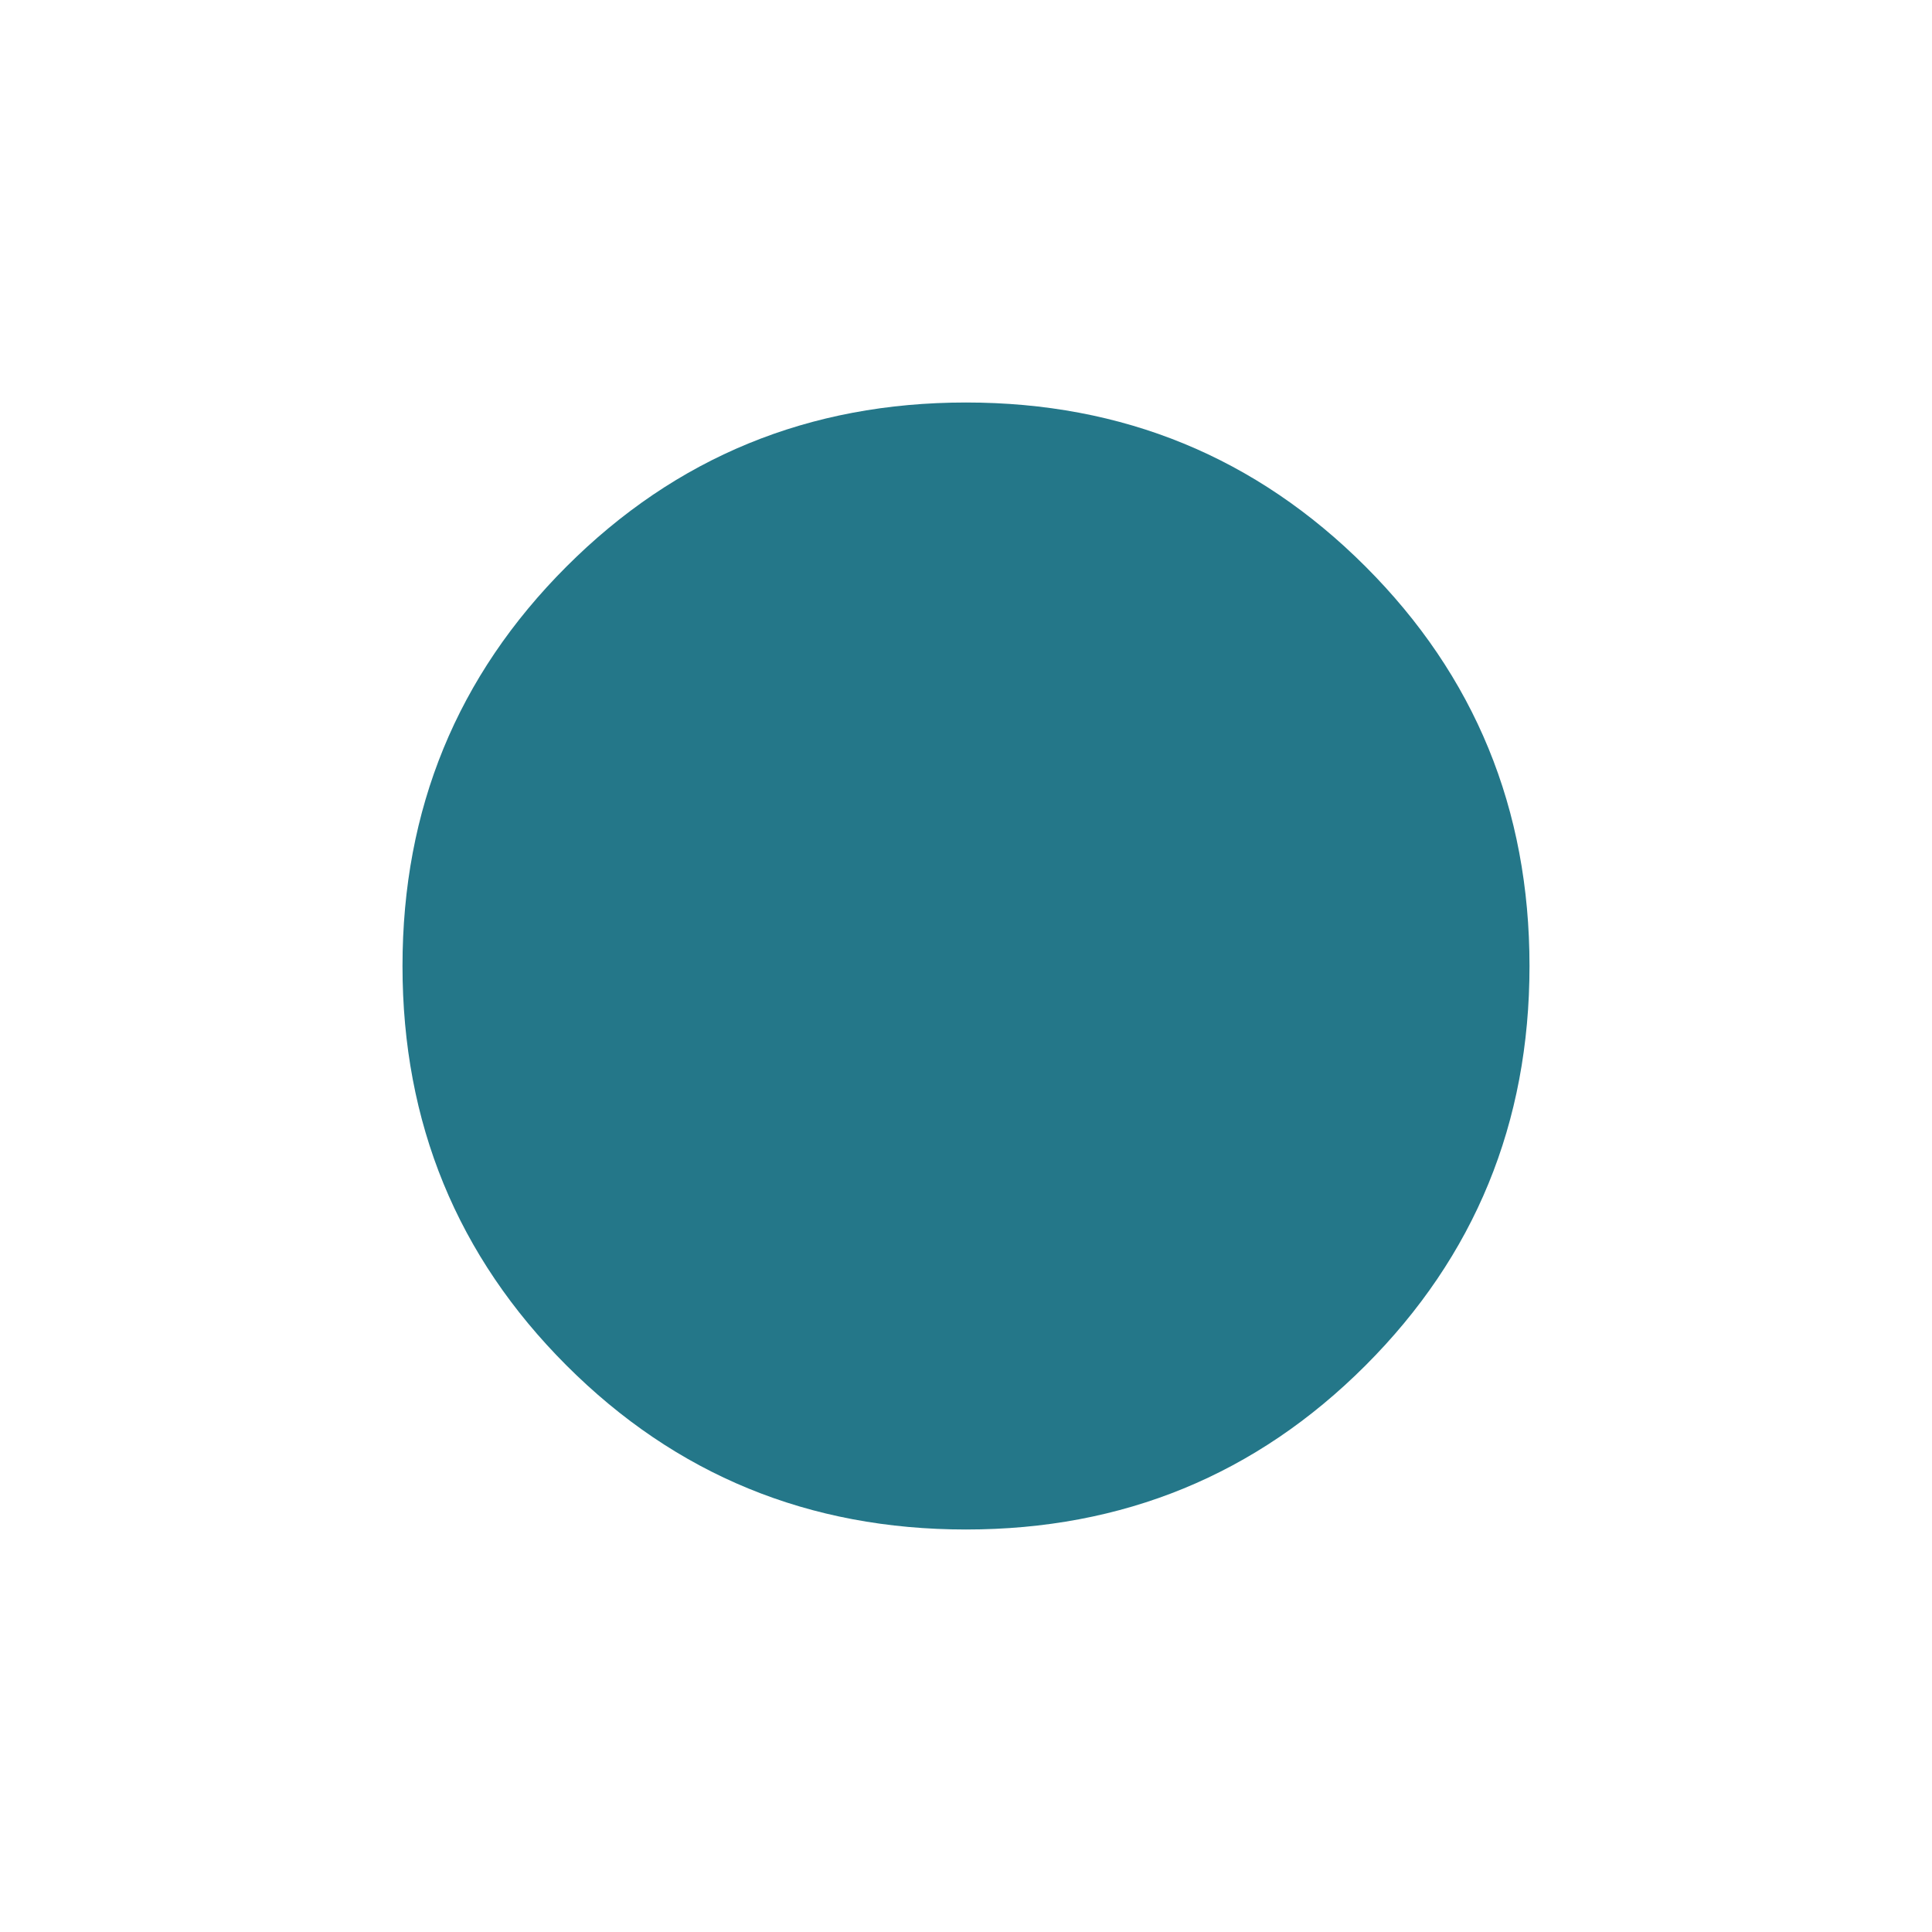
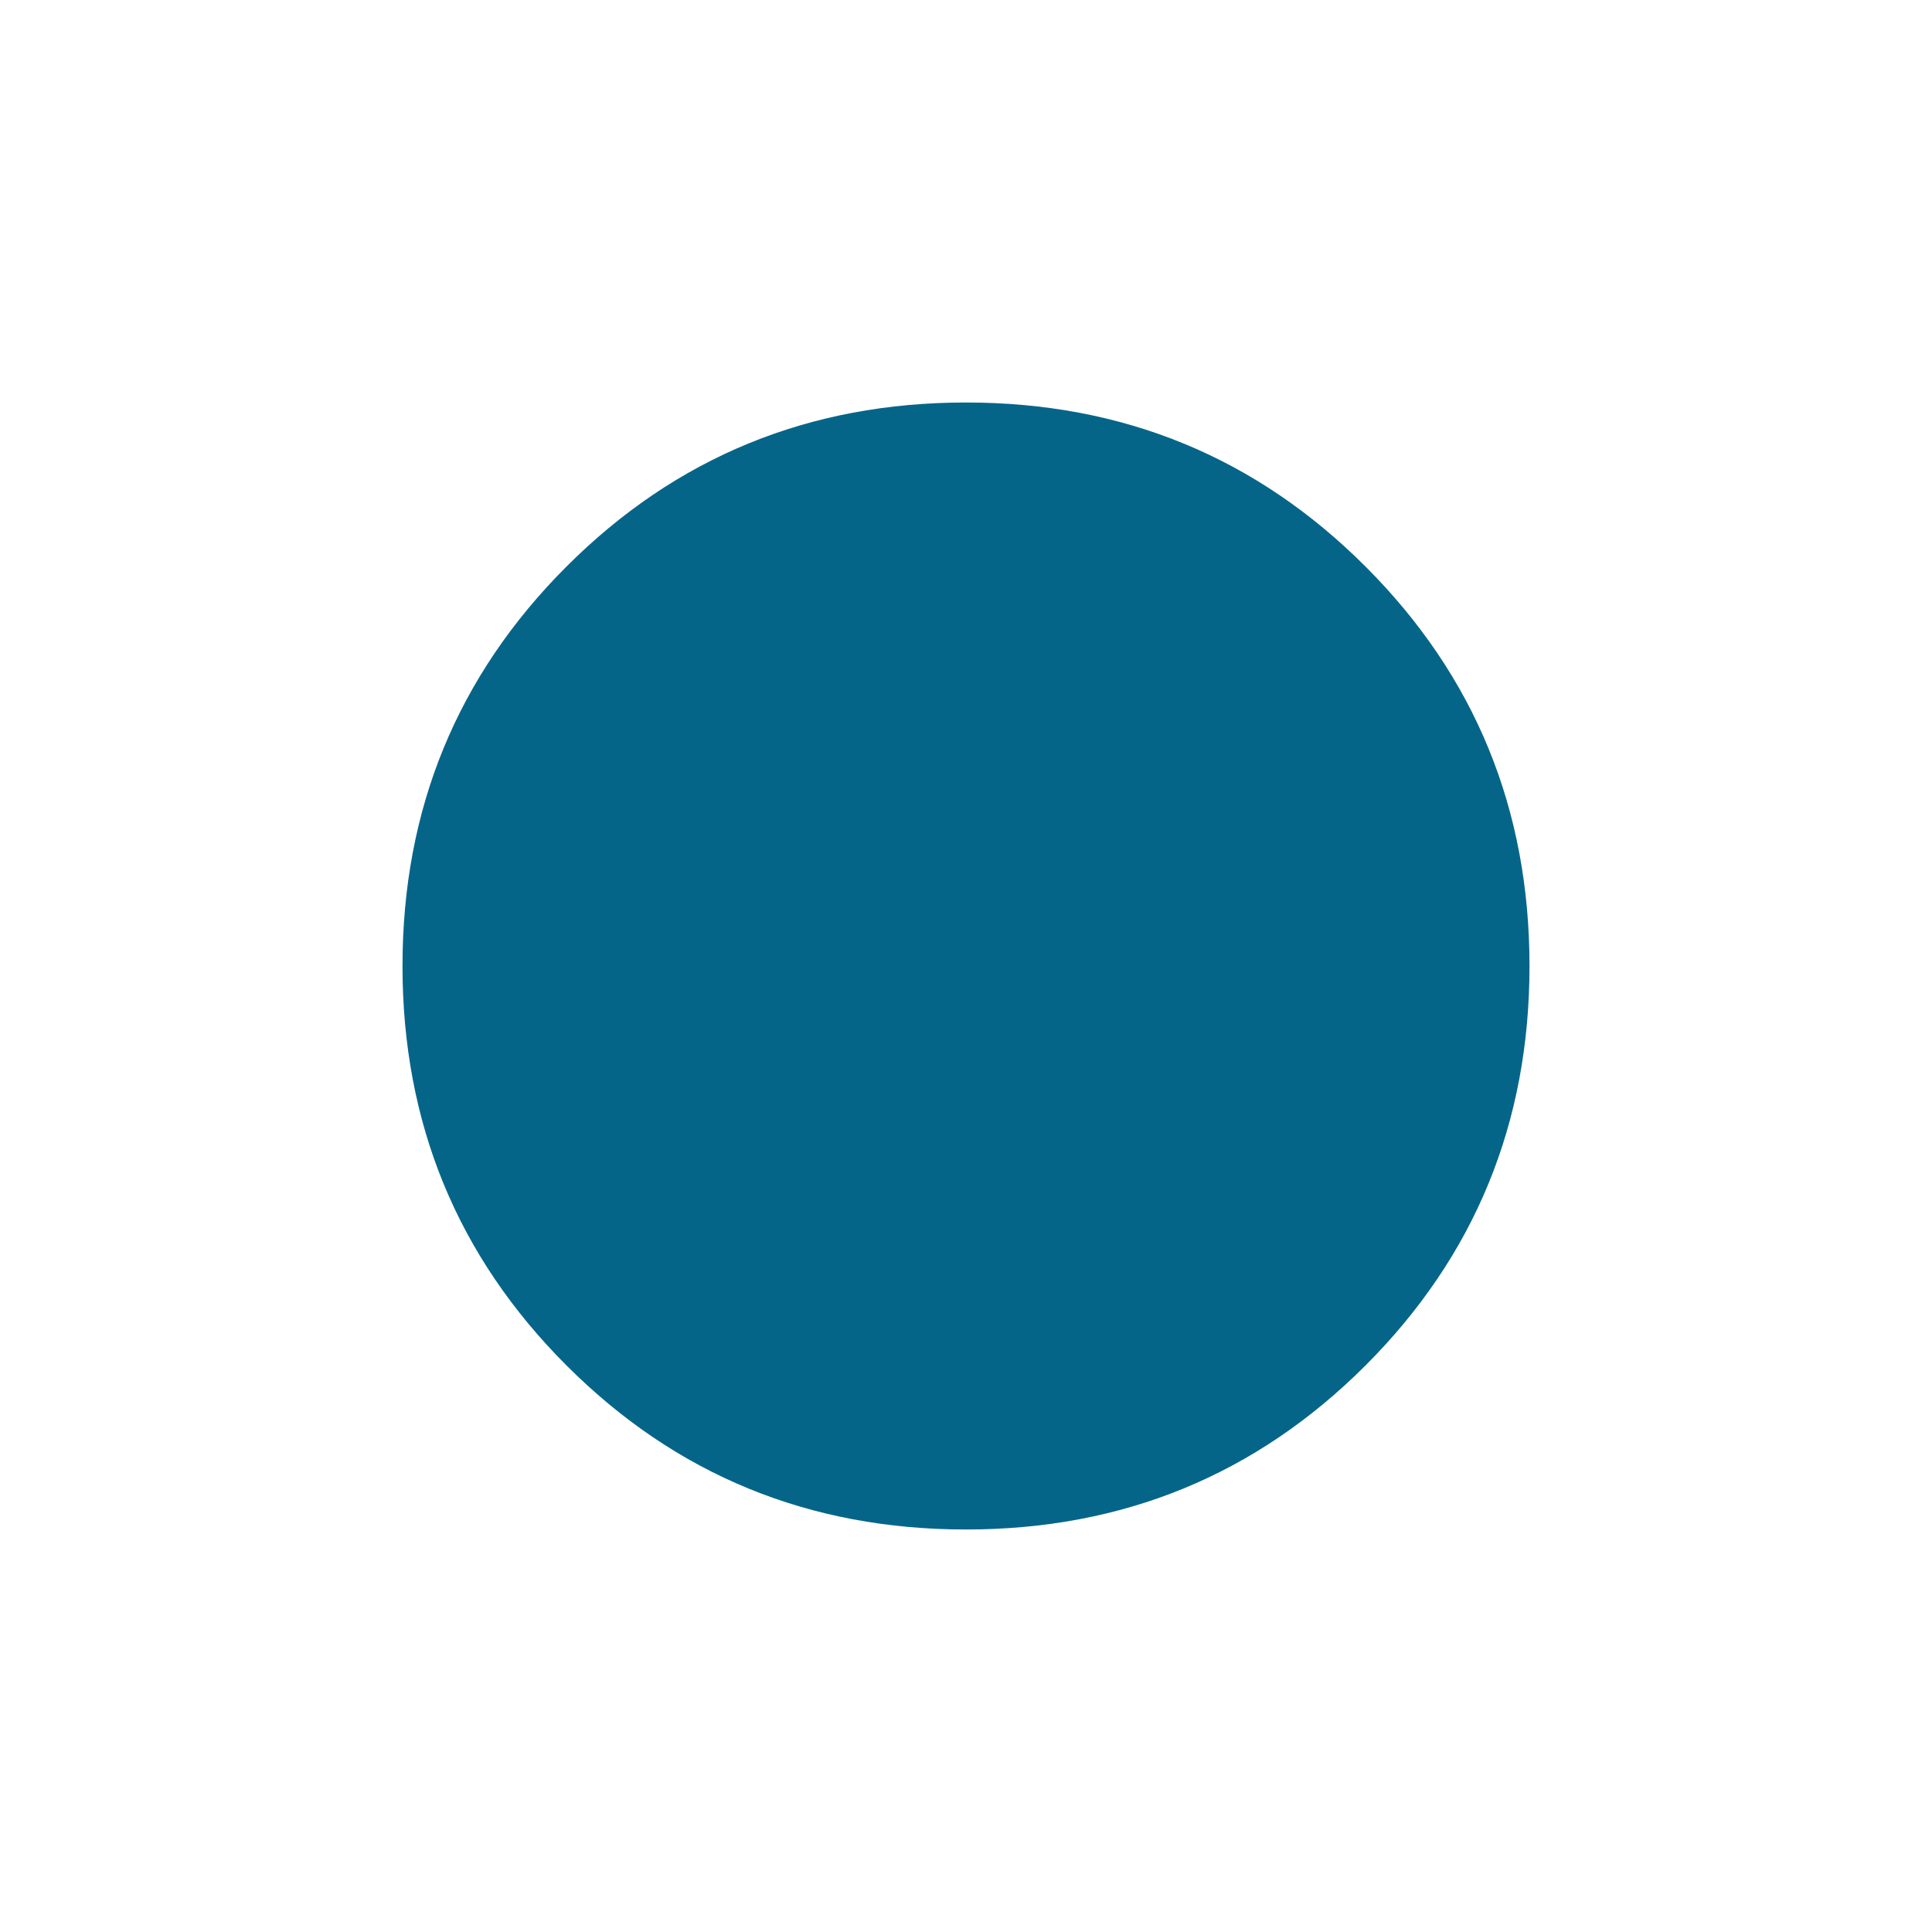
- <svg xmlns="http://www.w3.org/2000/svg" height="24px" viewBox="0 -960 960 960" width="24px" fill="#247789">
+ <svg xmlns="http://www.w3.org/2000/svg" height="24px" viewBox="0 -960 960 960" width="24px" fill="#056589">
  <path d="M480-200q-117 0-198.5-81.5T200-480q0-117 81.5-198.5T480-760q117 0 198.5 81.5T760-480q0 117-81.5 198.5T480-200Z" />
</svg>
